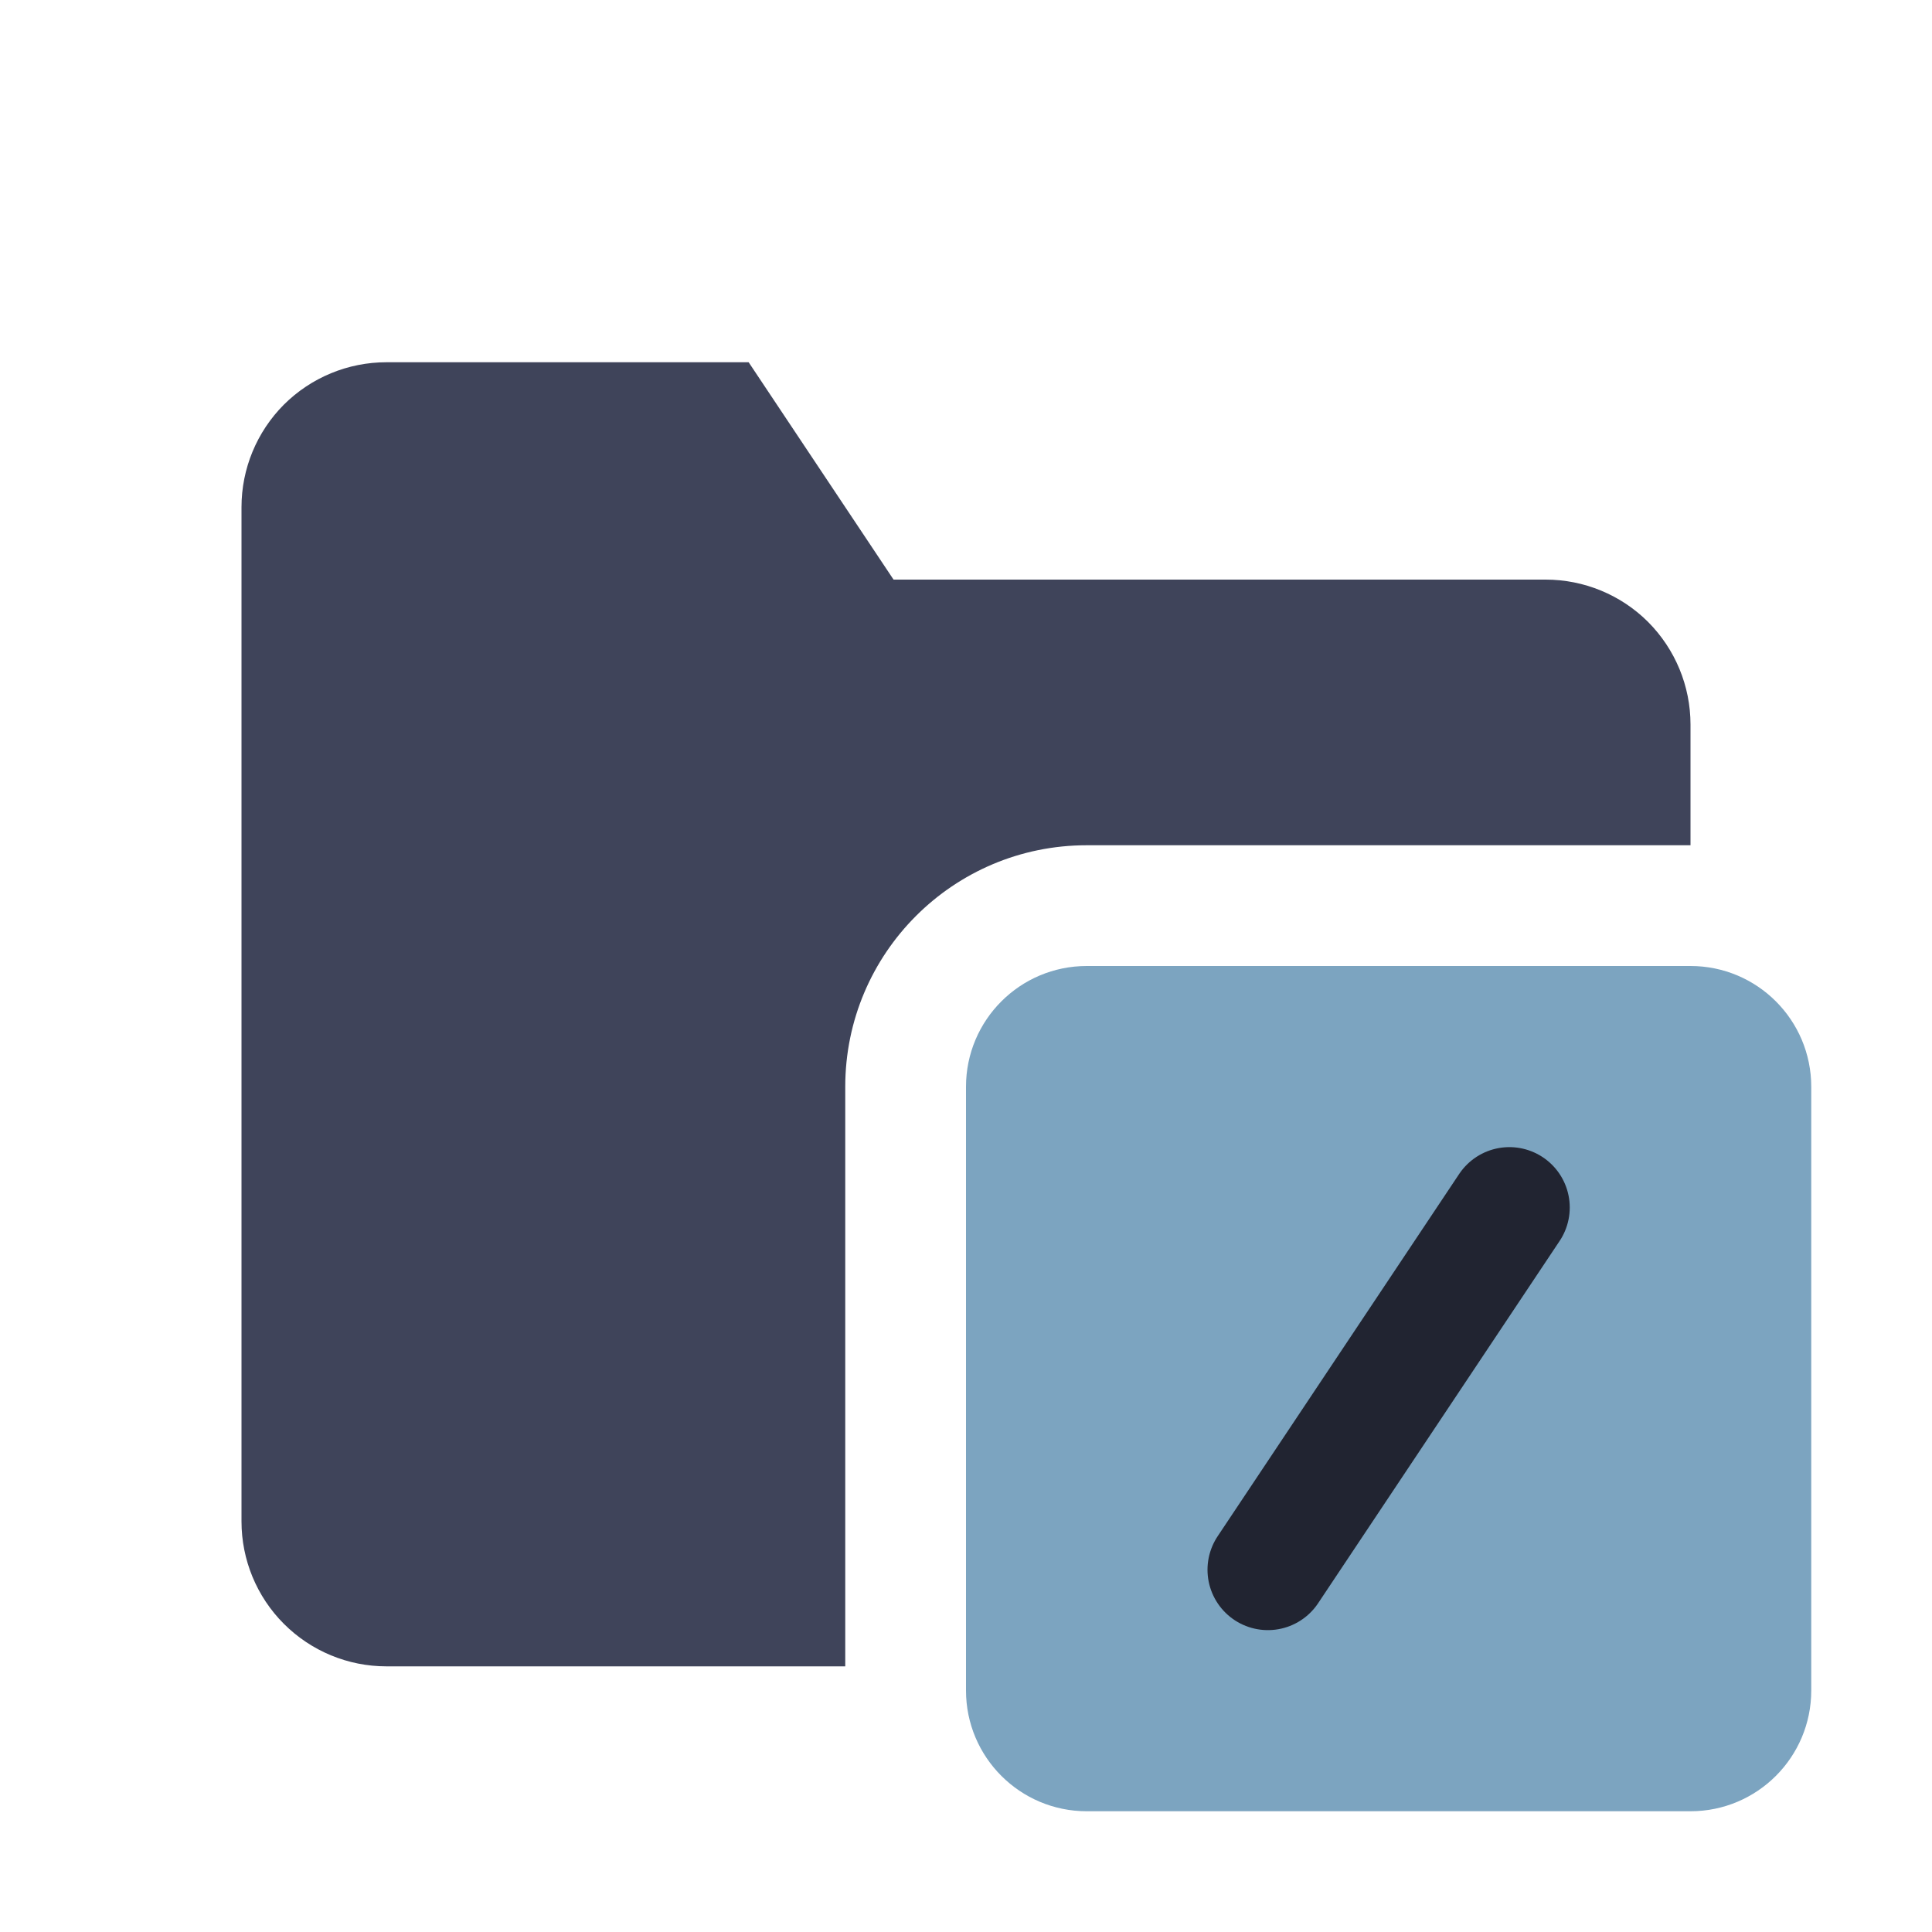
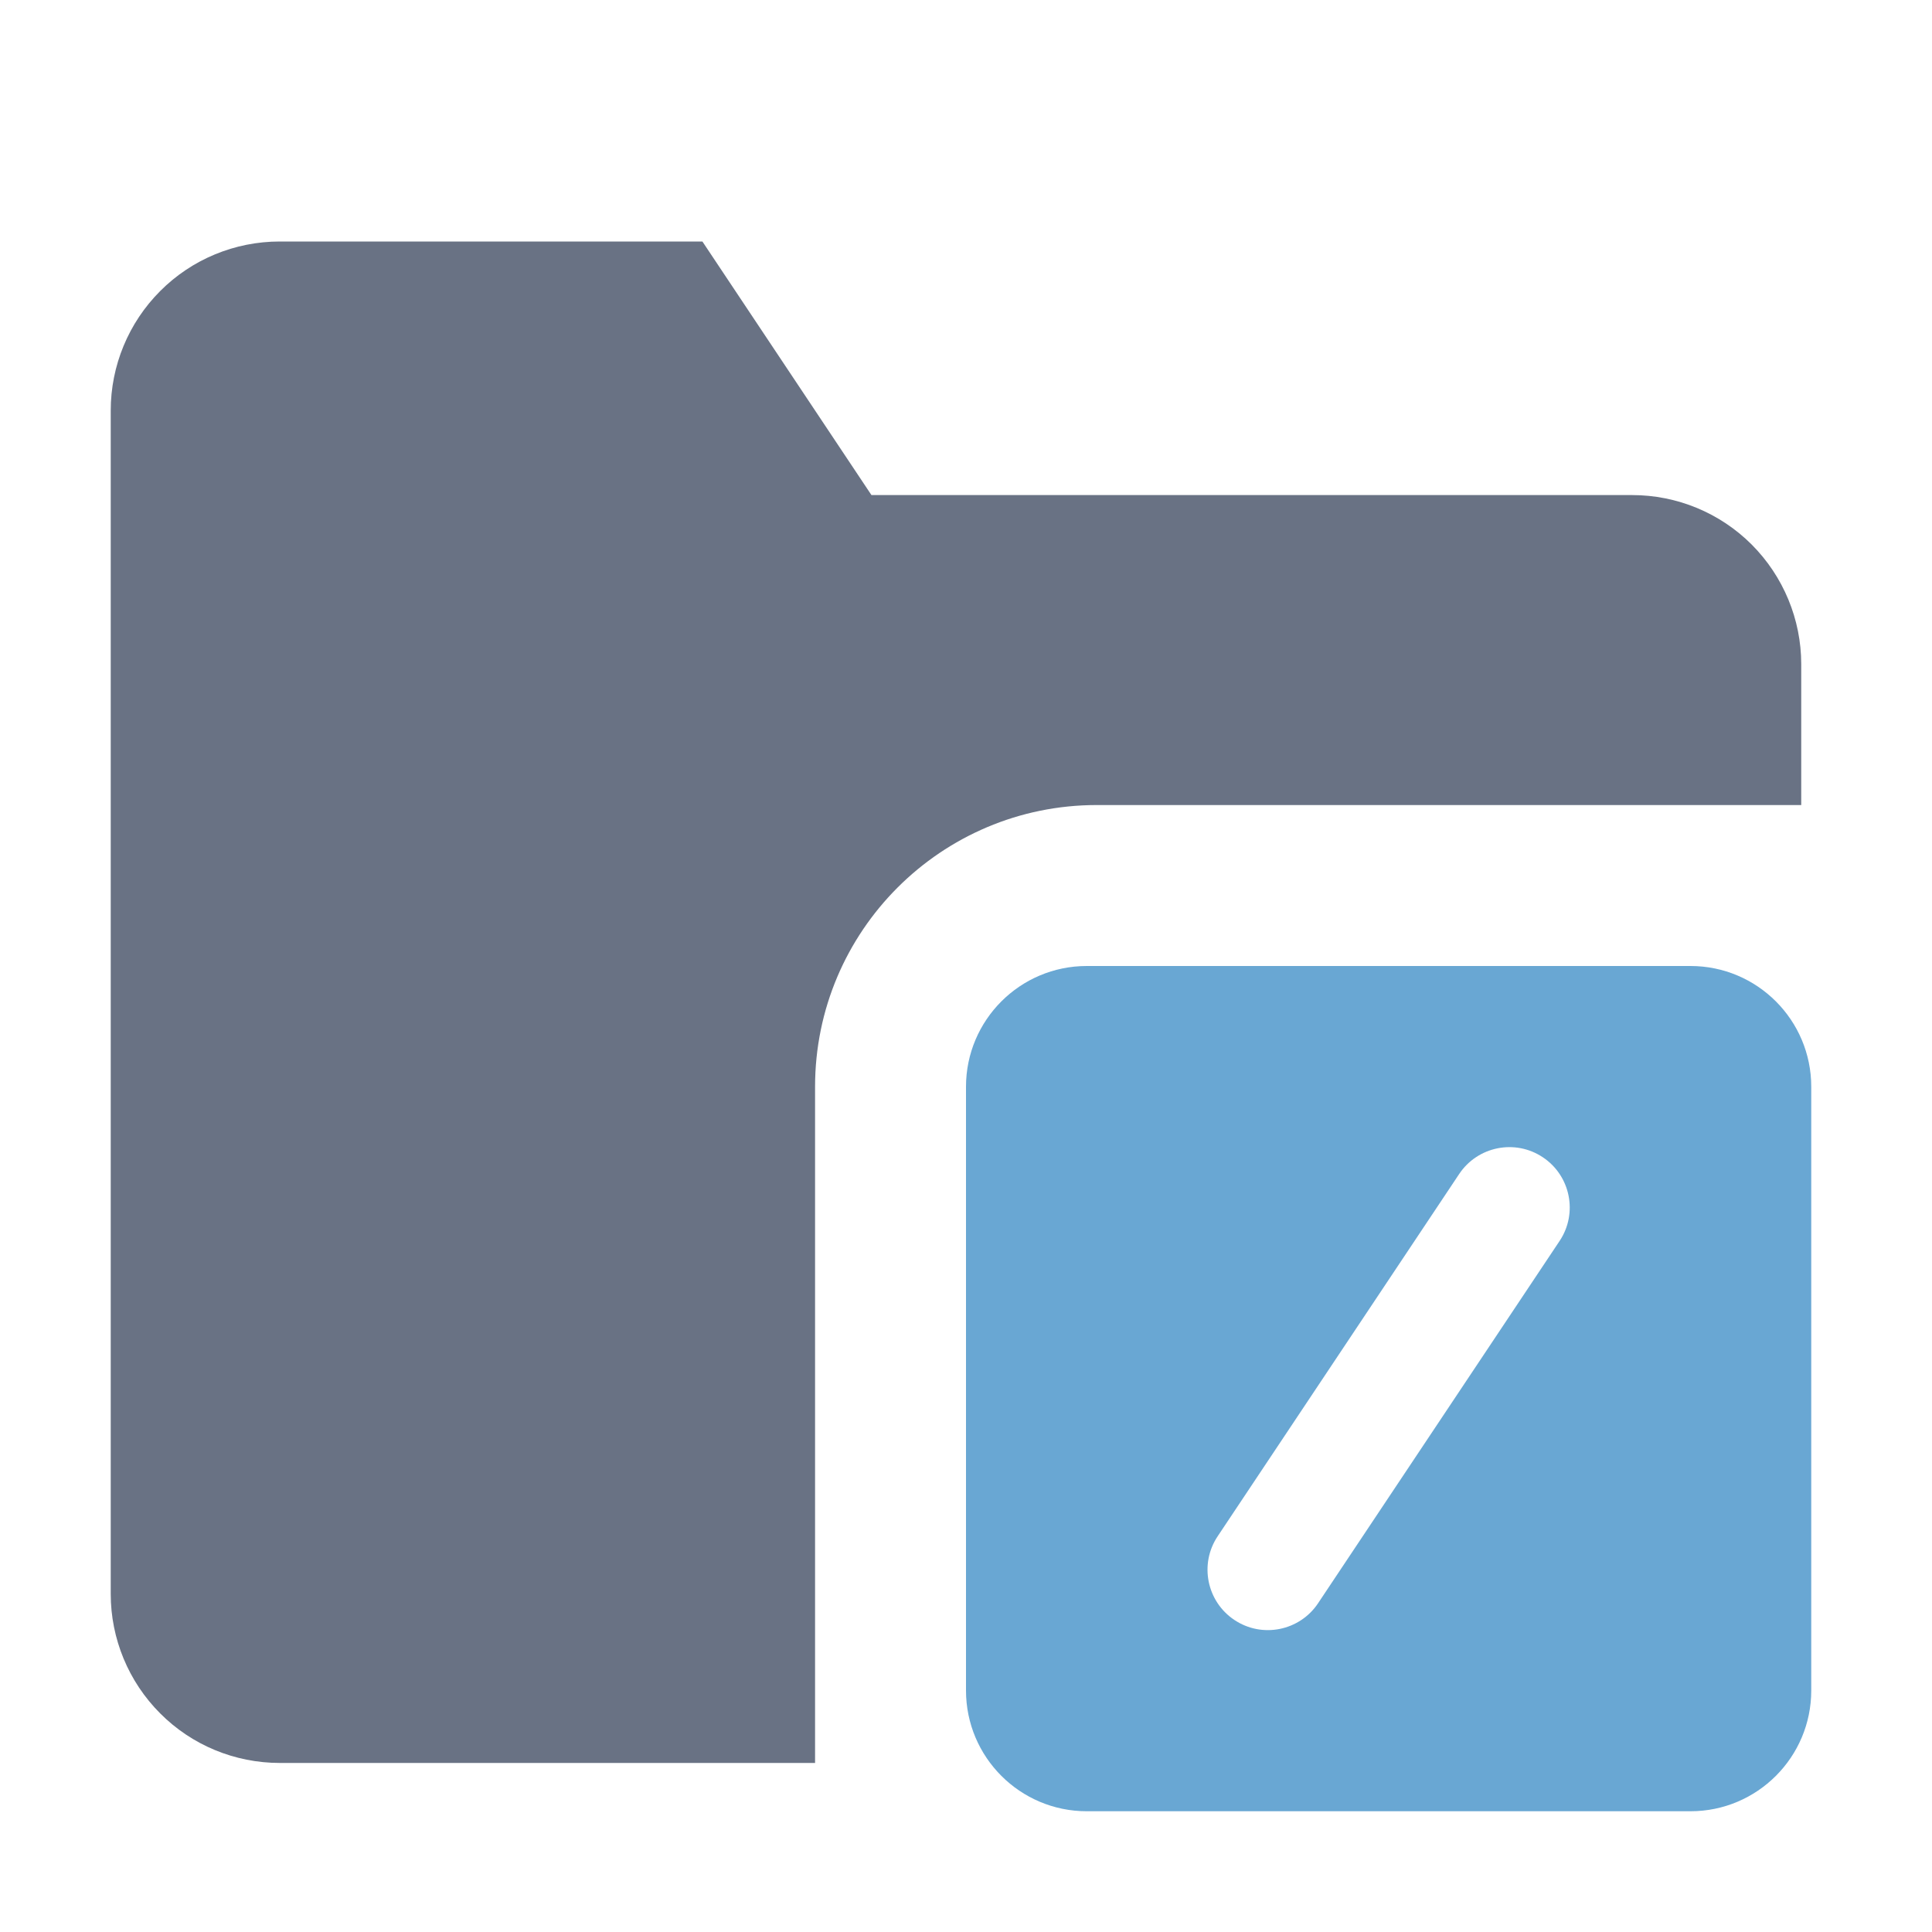
<svg xmlns="http://www.w3.org/2000/svg" width="16" height="16" viewBox="0 0 16 16" fill="none">
-   <path fill-rule="evenodd" clip-rule="evenodd" d="M14 7H9C7.895 7 7 7.895 7 9V13.8H3.2C2.882 13.8 2.577 13.674 2.351 13.448C2.126 13.223 2 12.918 2 12.6V4.2C2 3.882 2.126 3.577 2.351 3.351C2.577 3.126 2.882 3 3.2 3H6.2L7.4 4.8H12.8C13.118 4.8 13.424 4.926 13.649 5.151C13.874 5.377 14 5.682 14 6V7Z" fill="#3F445A" />
-   <rect x="8" y="8" width="7" height="7" rx="1" fill="#7CA4C0" />
-   <path d="M10.5 13L12.5 10" stroke="#212431" stroke-linecap="round" stroke-linejoin="round" />
+   <path opacity="0.8" fill-rule="evenodd" clip-rule="evenodd" d="M14.917 6.667H9.083C7.795 6.667 6.75 7.711 6.75 9V14.6H2.317C1.945 14.6 1.589 14.453 1.327 14.19C1.064 13.927 0.917 13.571 0.917 13.2V3.4C0.917 3.029 1.064 2.673 1.327 2.41C1.589 2.147 1.945 2 2.317 2H5.817L7.217 4.1H13.517C13.888 4.1 14.244 4.247 14.507 4.51C14.769 4.773 14.917 5.129 14.917 5.5L14.917 6.667Z" fill="#434F65" />
+   <path fill-rule="evenodd" clip-rule="evenodd" d="M9 8C8.448 8 8 8.448 8 9V14C8 14.552 8.448 15 9 15H14C14.552 15 15 14.552 15 14V9C15 8.448 14.552 8 14 8H9ZM12.916 10.277C13.069 10.048 13.007 9.737 12.777 9.584C12.548 9.431 12.237 9.493 12.084 9.723L10.084 12.723C9.931 12.952 9.993 13.263 10.223 13.416C10.452 13.569 10.763 13.507 10.916 13.277L12.916 10.277Z" fill="#69A7D3" />
</svg>
